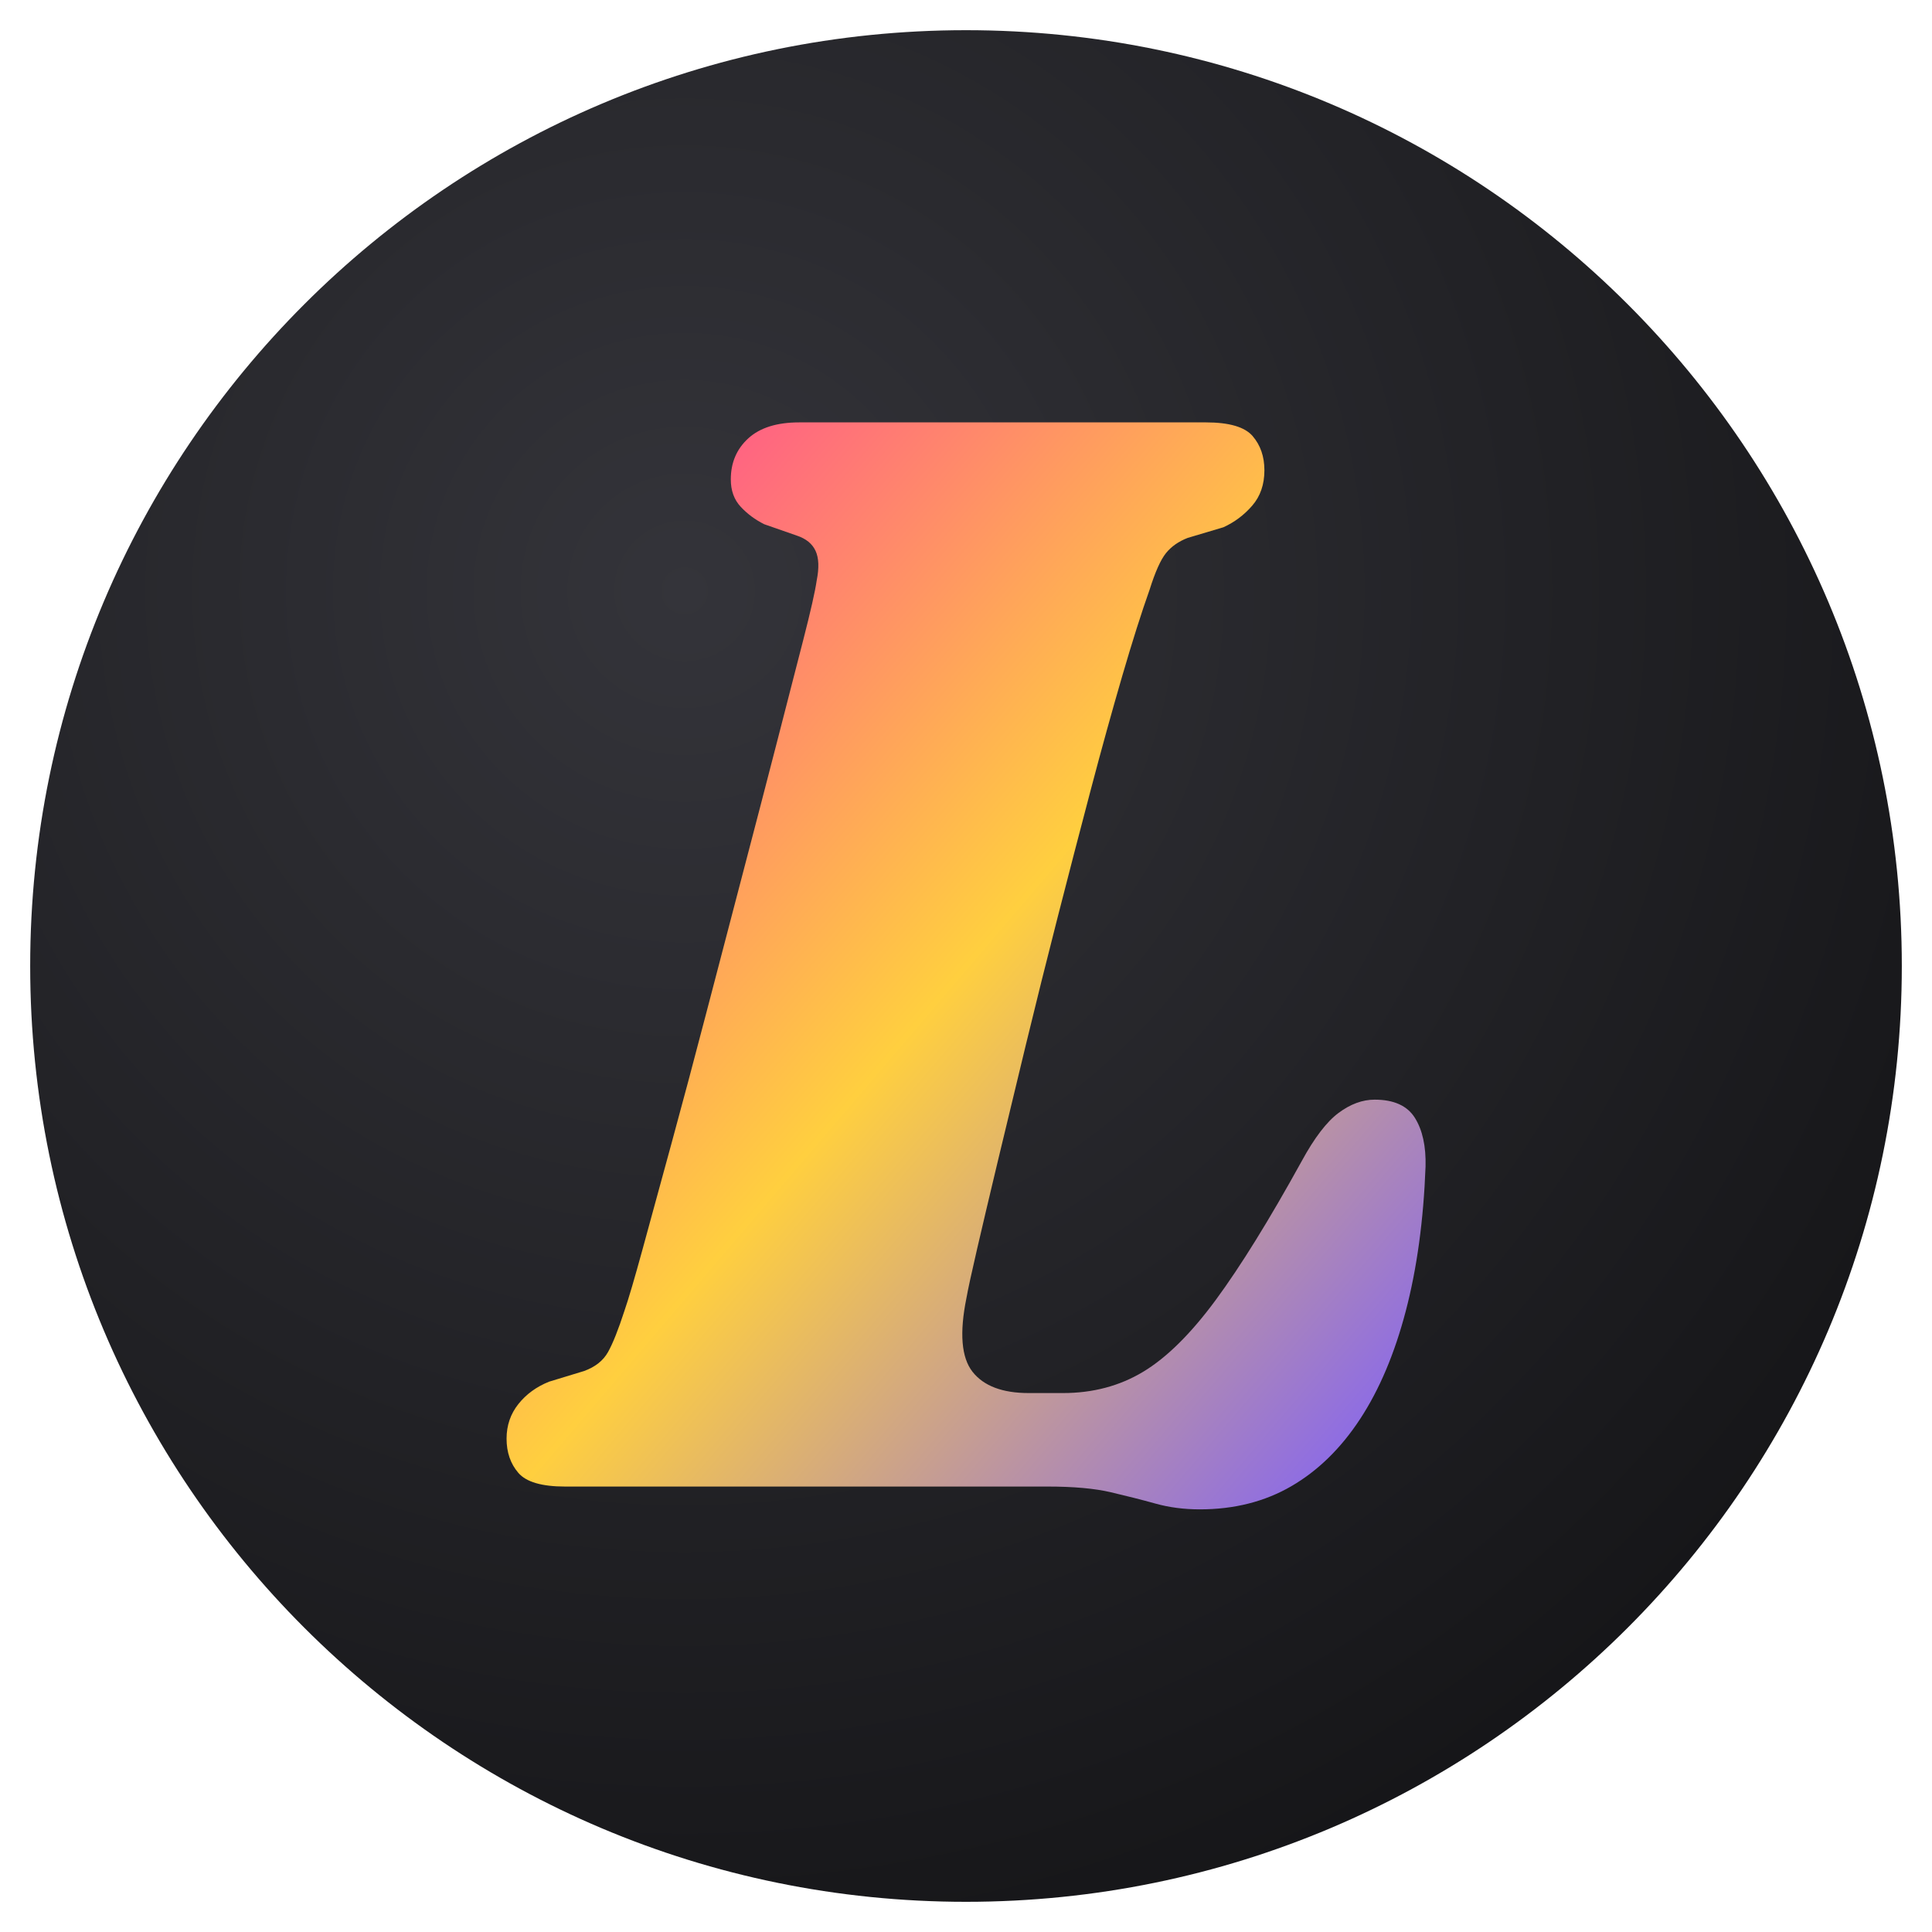
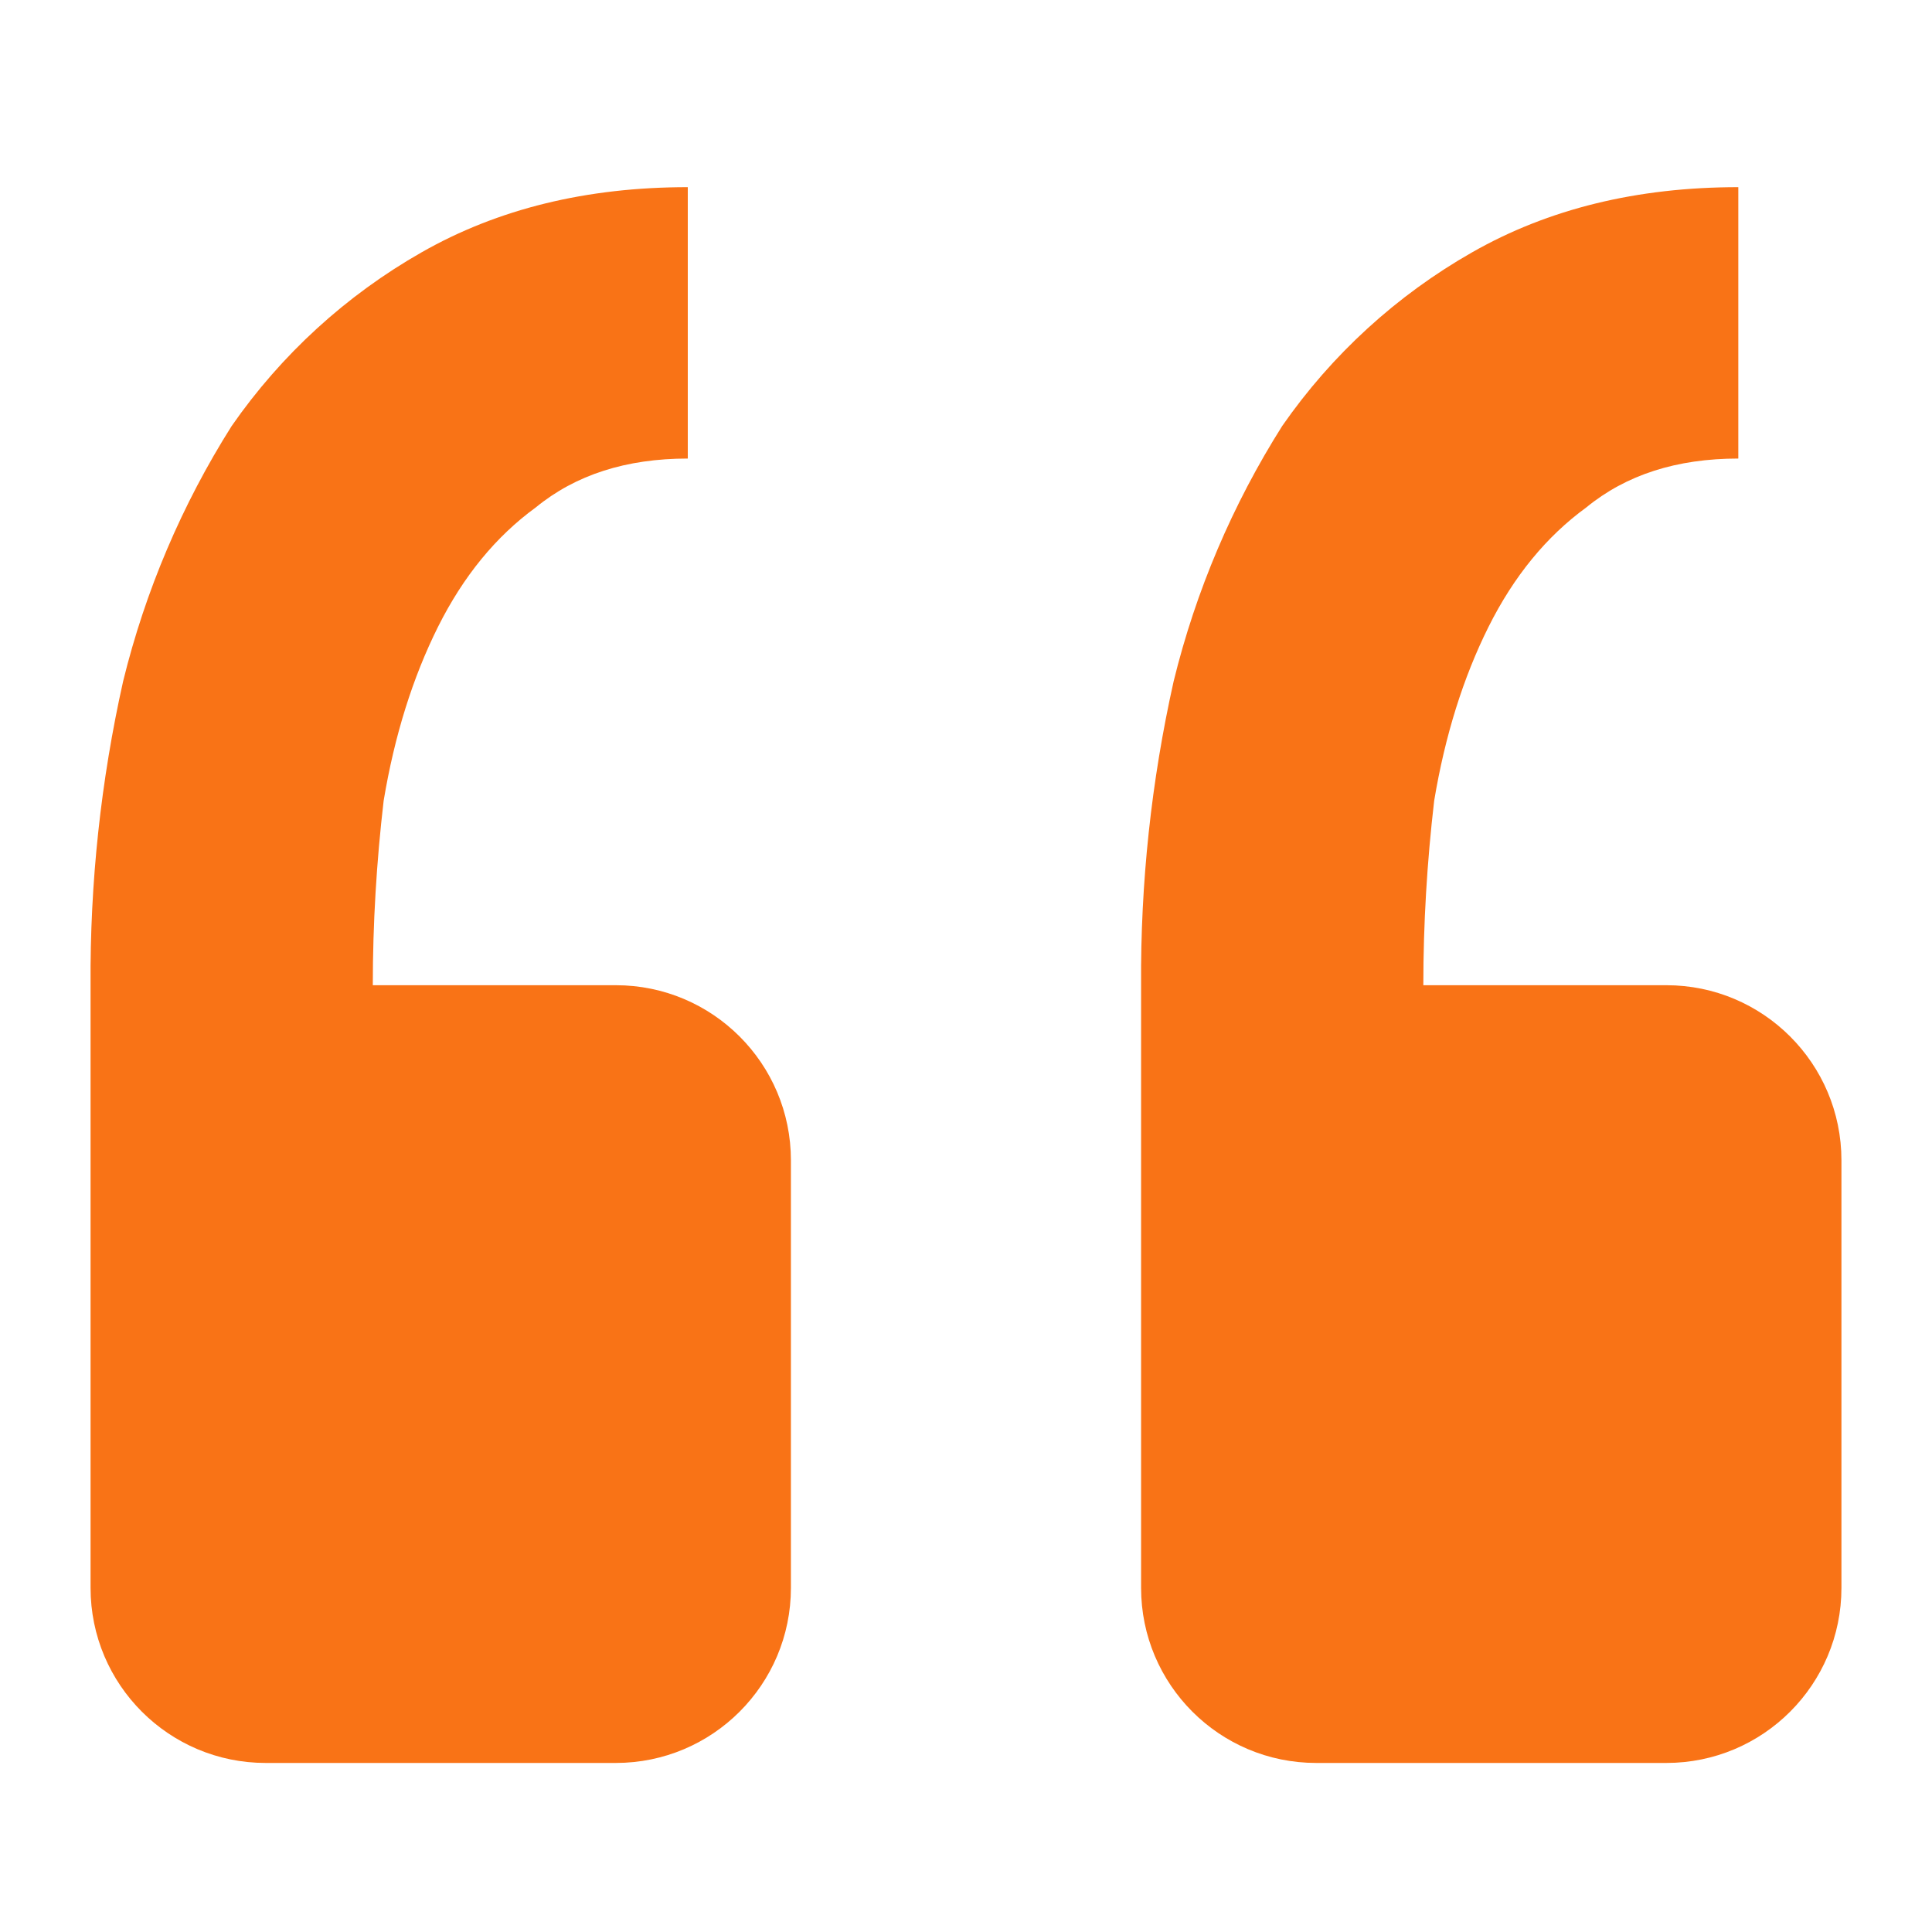
<svg xmlns="http://www.w3.org/2000/svg" viewBox="0 0 32 32" width="32" height="32">
-   <defs>
-     <radialGradient id="fundo" cx=".35" cy=".3" r=".9">
-       <stop offset="0" stop-color="#34343a" />
-       <stop offset="1" stop-color="#101012" />
-     </radialGradient>
-     <linearGradient id="fade" x1="0" y1="1" x2="1" y2="0">
-       <stop offset="0" stop-color="#ff3d9a" />
-       <stop offset=".5" stop-color="#ffcf3f" />
-       <stop offset="1" stop-color="#7b5cff" />
-     </linearGradient>
-   </defs>
-   <circle cx="16" cy="16" r="15.5" fill="url(#fundo)" />
-   <path fill="url(#fade)" transform="translate(8.340 24.622) scale(0.01259 -0.01259)" d="M716 0H81Q35 0 19.5 18.0Q4 36 4 63Q4 89 19.5 108.5Q35 128 60 138L106 152Q128 160 137.5 177.0Q147 194 159 231Q167 254 183.0 312.5Q199 371 221.0 451.5Q243 532 267.0 624.0Q291 716 315.0 807.5Q339 899 359.5 978.5Q380 1058 394.5 1114.5Q409 1171 412 1192Q417 1217 410.5 1231.0Q404 1245 386 1251L343 1266Q325 1275 312.0 1289.0Q299 1303 299 1325Q299 1358 322.0 1379.0Q345 1400 389 1400H924Q970 1400 985.5 1382.0Q1001 1364 1001 1337Q1001 1309 985.0 1290.5Q969 1272 947 1262L900 1248Q882 1241 871.5 1228.0Q861 1215 850 1180Q834 1135 814.0 1066.5Q794 998 772.5 916.5Q751 835 729.0 749.0Q707 663 687.0 580.5Q667 498 650.5 429.0Q634 360 623.0 312.5Q612 265 609 248Q595 179 617.0 151.0Q639 123 691 123H736Q795 123 841.5 151.0Q888 179 937.0 245.5Q986 312 1050 428Q1075 474 1098.5 491.5Q1122 509 1146 509Q1184 509 1199.0 485.0Q1214 461 1213 421Q1209 315 1187.0 231.0Q1165 147 1127.0 89.0Q1089 31 1036.5 0.5Q984 -30 916 -30Q885 -30 858.0 -22.5Q831 -15 799.0 -7.5Q767 0 716 0Z" />
+   <path fill="#f97316" transform="translate(-7.2 -5.6) scale(2.9)" d="M12 12a1 1 0 0 0 1-1V8.558a1 1 0 0 0-1-1h-1.388c0-.351.021-.703.062-1.054.062-.372.166-.703.31-.992.145-.29.331-.517.559-.683.227-.186.516-.279.868-.279V3c-.579 0-1.085.124-1.52.372a3.322 3.322 0 0 0-1.085.992 4.92 4.92 0 0 0-.62 1.458A7.712 7.712 0 0 0 9 7.558V11a1 1 0 0 0 1 1h2Zm-6 0a1 1 0 0 0 1-1V8.558a1 1 0 0 0-1-1H4.612c0-.351.021-.703.062-1.054.062-.372.166-.703.31-.992.145-.29.331-.517.559-.683.227-.186.516-.279.868-.279V3c-.579 0-1.085.124-1.52.372a3.322 3.322 0 0 0-1.085.992 4.92 4.92 0 0 0-.62 1.458A7.712 7.712 0 0 0 3 7.558V11a1 1 0 0 0 1 1h2Z" />
</svg>
